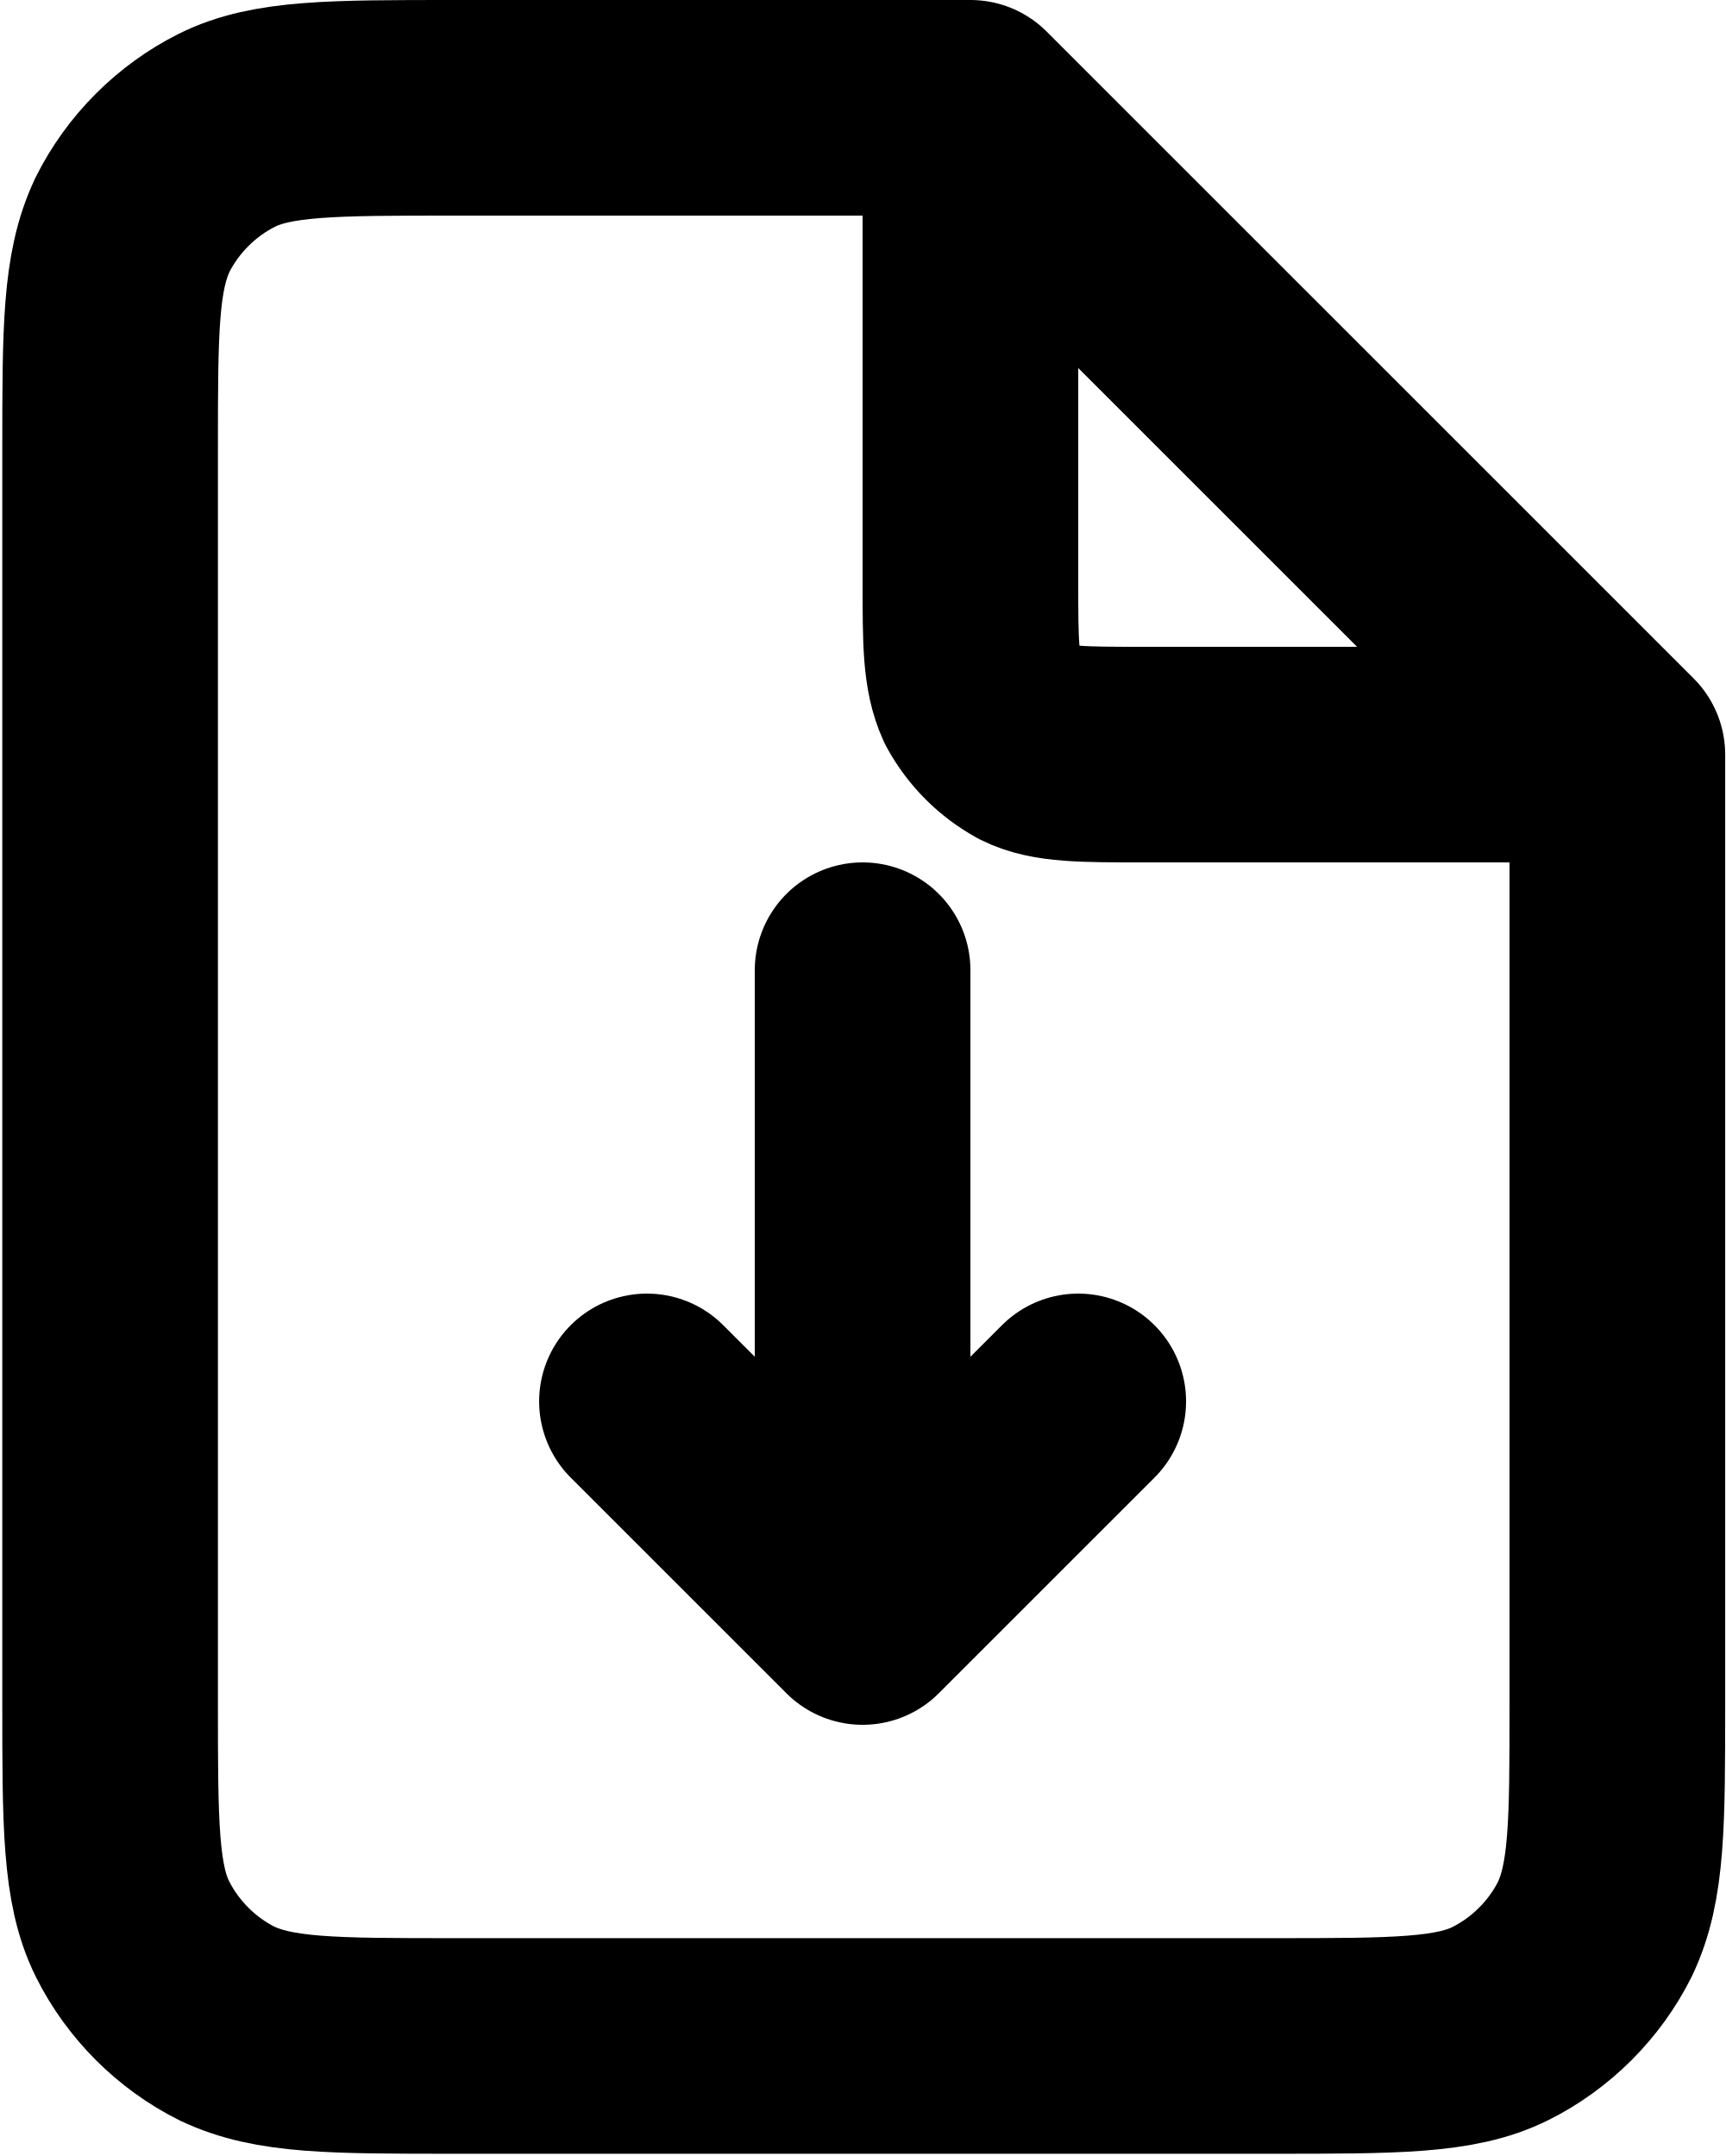
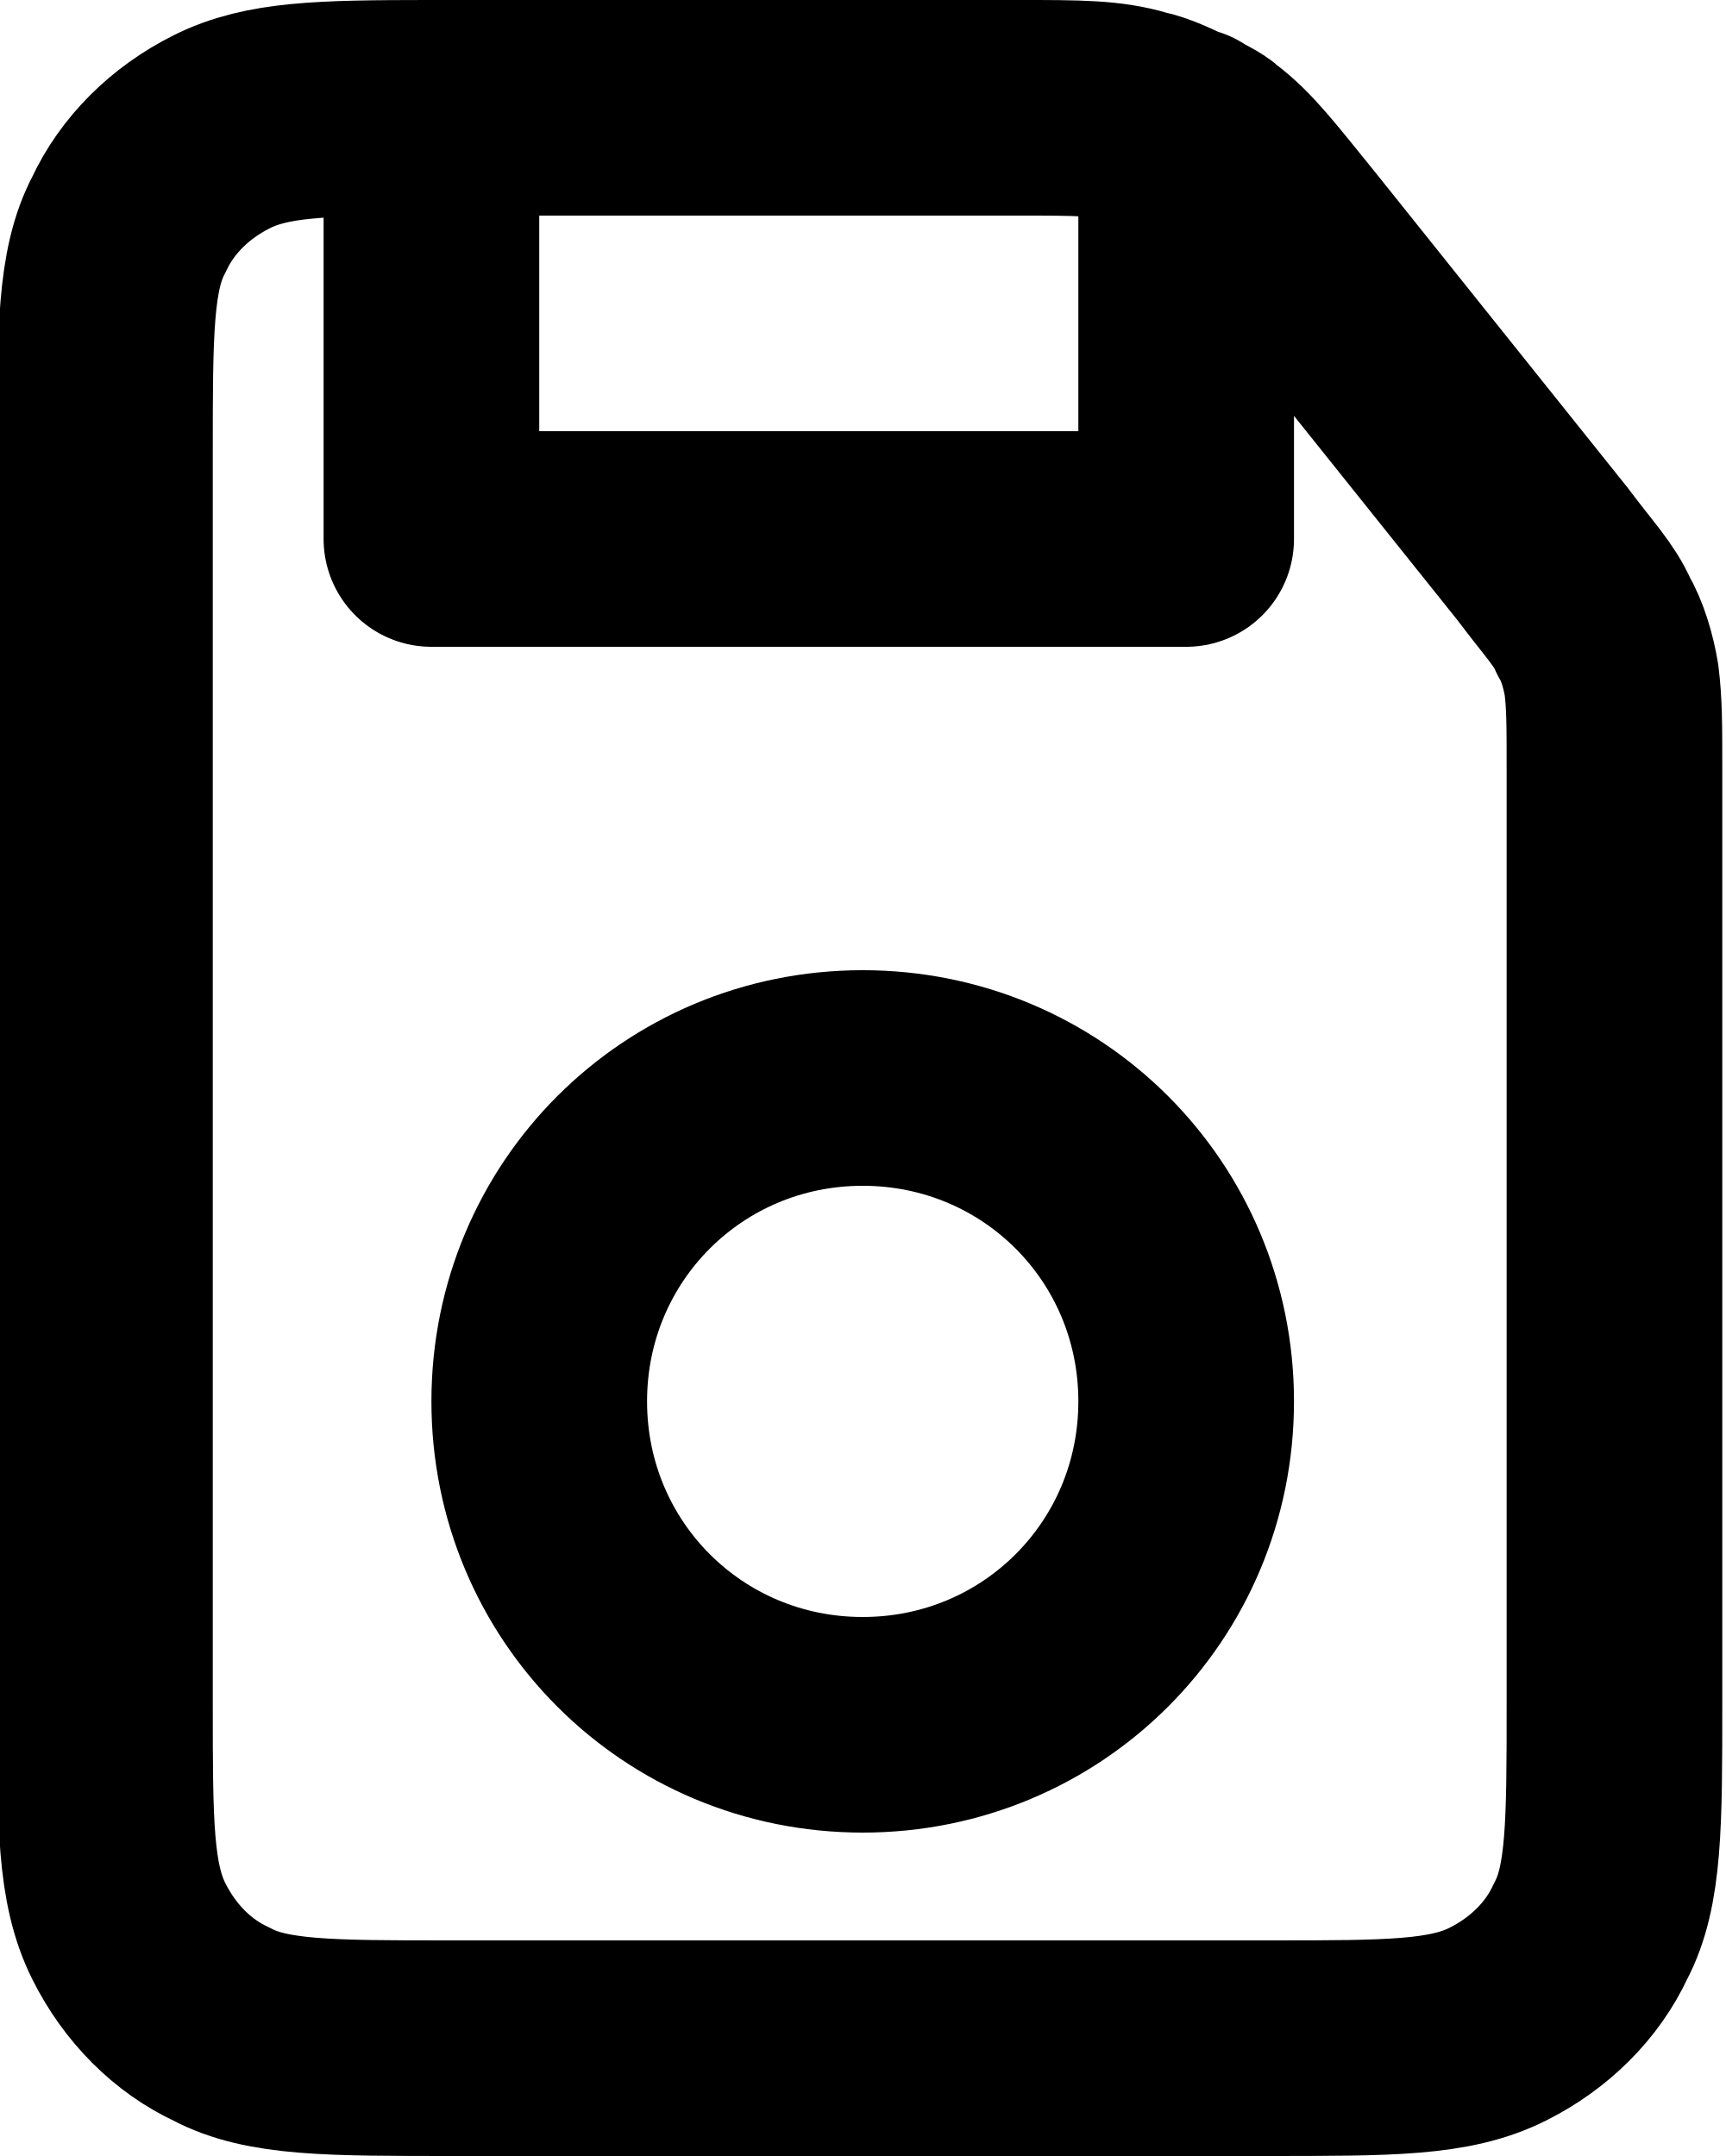
- <svg xmlns="http://www.w3.org/2000/svg" width="25.601" height="32" viewBox="0 0 0.768 0.96" fill="none" version="1.1" id="svg1">
+ <svg xmlns="http://www.w3.org/2000/svg" width="19.203" height="24" viewBox="0 0 0.576 0.72" fill="none" version="1.1" id="svg1">
  <defs id="defs1" />
-   <path d="M 0.384,0.432 V 0.72 m 0,0 -0.096,-0.096 m 0.096,0.096 0.096,-0.096 M 0.432,0.048 h -0.23 c -0.054,0 -0.081,0 -0.101,0.01 -0.018,0.009 -0.033,0.024 -0.042,0.042 -0.01,0.021 -0.01,0.047 -0.01,0.101 v 0.557 c 0,0.054 0,0.081 0.01,0.101 0.009,0.018 0.024,0.033 0.042,0.042 0.021,0.01 0.047,0.01 0.101,0.01 h 0.365 c 0.054,0 0.081,0 0.101,-0.01 0.018,-0.009 0.033,-0.024 0.042,-0.042 0.01,-0.021 0.01,-0.047 0.01,-0.101 V 0.336 M 0.432,0.048 0.72,0.336 M 0.432,0.048 V 0.259 c 0,0.027 0,0.04 0.005,0.051 0.005,0.009 0.012,0.016 0.021,0.021 0.01,0.005 0.024,0.005 0.051,0.005 h 0.211" stroke="#000000" stroke-width="0.096" stroke-linecap="round" stroke-linejoin="round" id="path1" />
+   <path d="m 0.144,0.036 c 0.002,-2.1e-6 0.005,-2.1e-6 0.007,-2.1e-6 h 0.189 c 0.02,0 0.03,0 0.04,0.003 0.005,0.001 0.011,0.004 0.015,0.006 m -0.252,-0.009 c -0.036,2.77e-5 -0.054,4.795e-4 -0.069,0.008 -0.014,0.007 -0.025,0.018 -0.031,0.031 -0.008,0.015 -0.008,0.036 -0.008,0.076 v 0.418 c 0,0.04 0,0.06 0.008,0.076 0.007,0.014 0.018,0.025 0.031,0.031 0.015,0.008 0.036,0.008 0.076,0.008 h 0.274 c 0.04,0 0.06,0 0.076,-0.008 0.014,-0.007 0.025,-0.018 0.031,-0.031 0.008,-0.015 0.008,-0.036 0.008,-0.076 v -0.312 c 0,-0.015 0,-0.022 -0.001,-0.03 -0.001,-0.006 -0.003,-0.013 -0.006,-0.018 -0.003,-0.007 -0.008,-0.012 -0.017,-0.024 l -0.084,-0.105 c -0.013,-0.016 -0.019,-0.024 -0.027,-0.03 -0.002,-0.002 -0.005,-0.003 -0.008,-0.005 m -0.252,-0.009 v 0.144 h 0.252 v -0.135 m 0,0.423 c 0,0.06 -0.048,0.108 -0.108,0.108 -0.06,0 -0.108,-0.048 -0.108,-0.108 0,-0.06 0.048,-0.108 0.108,-0.108 0.06,0 0.108,0.048 0.108,0.108 z" stroke="#000000" stroke-width="0.072" stroke-linecap="round" stroke-linejoin="round" id="path1" />
</svg>
